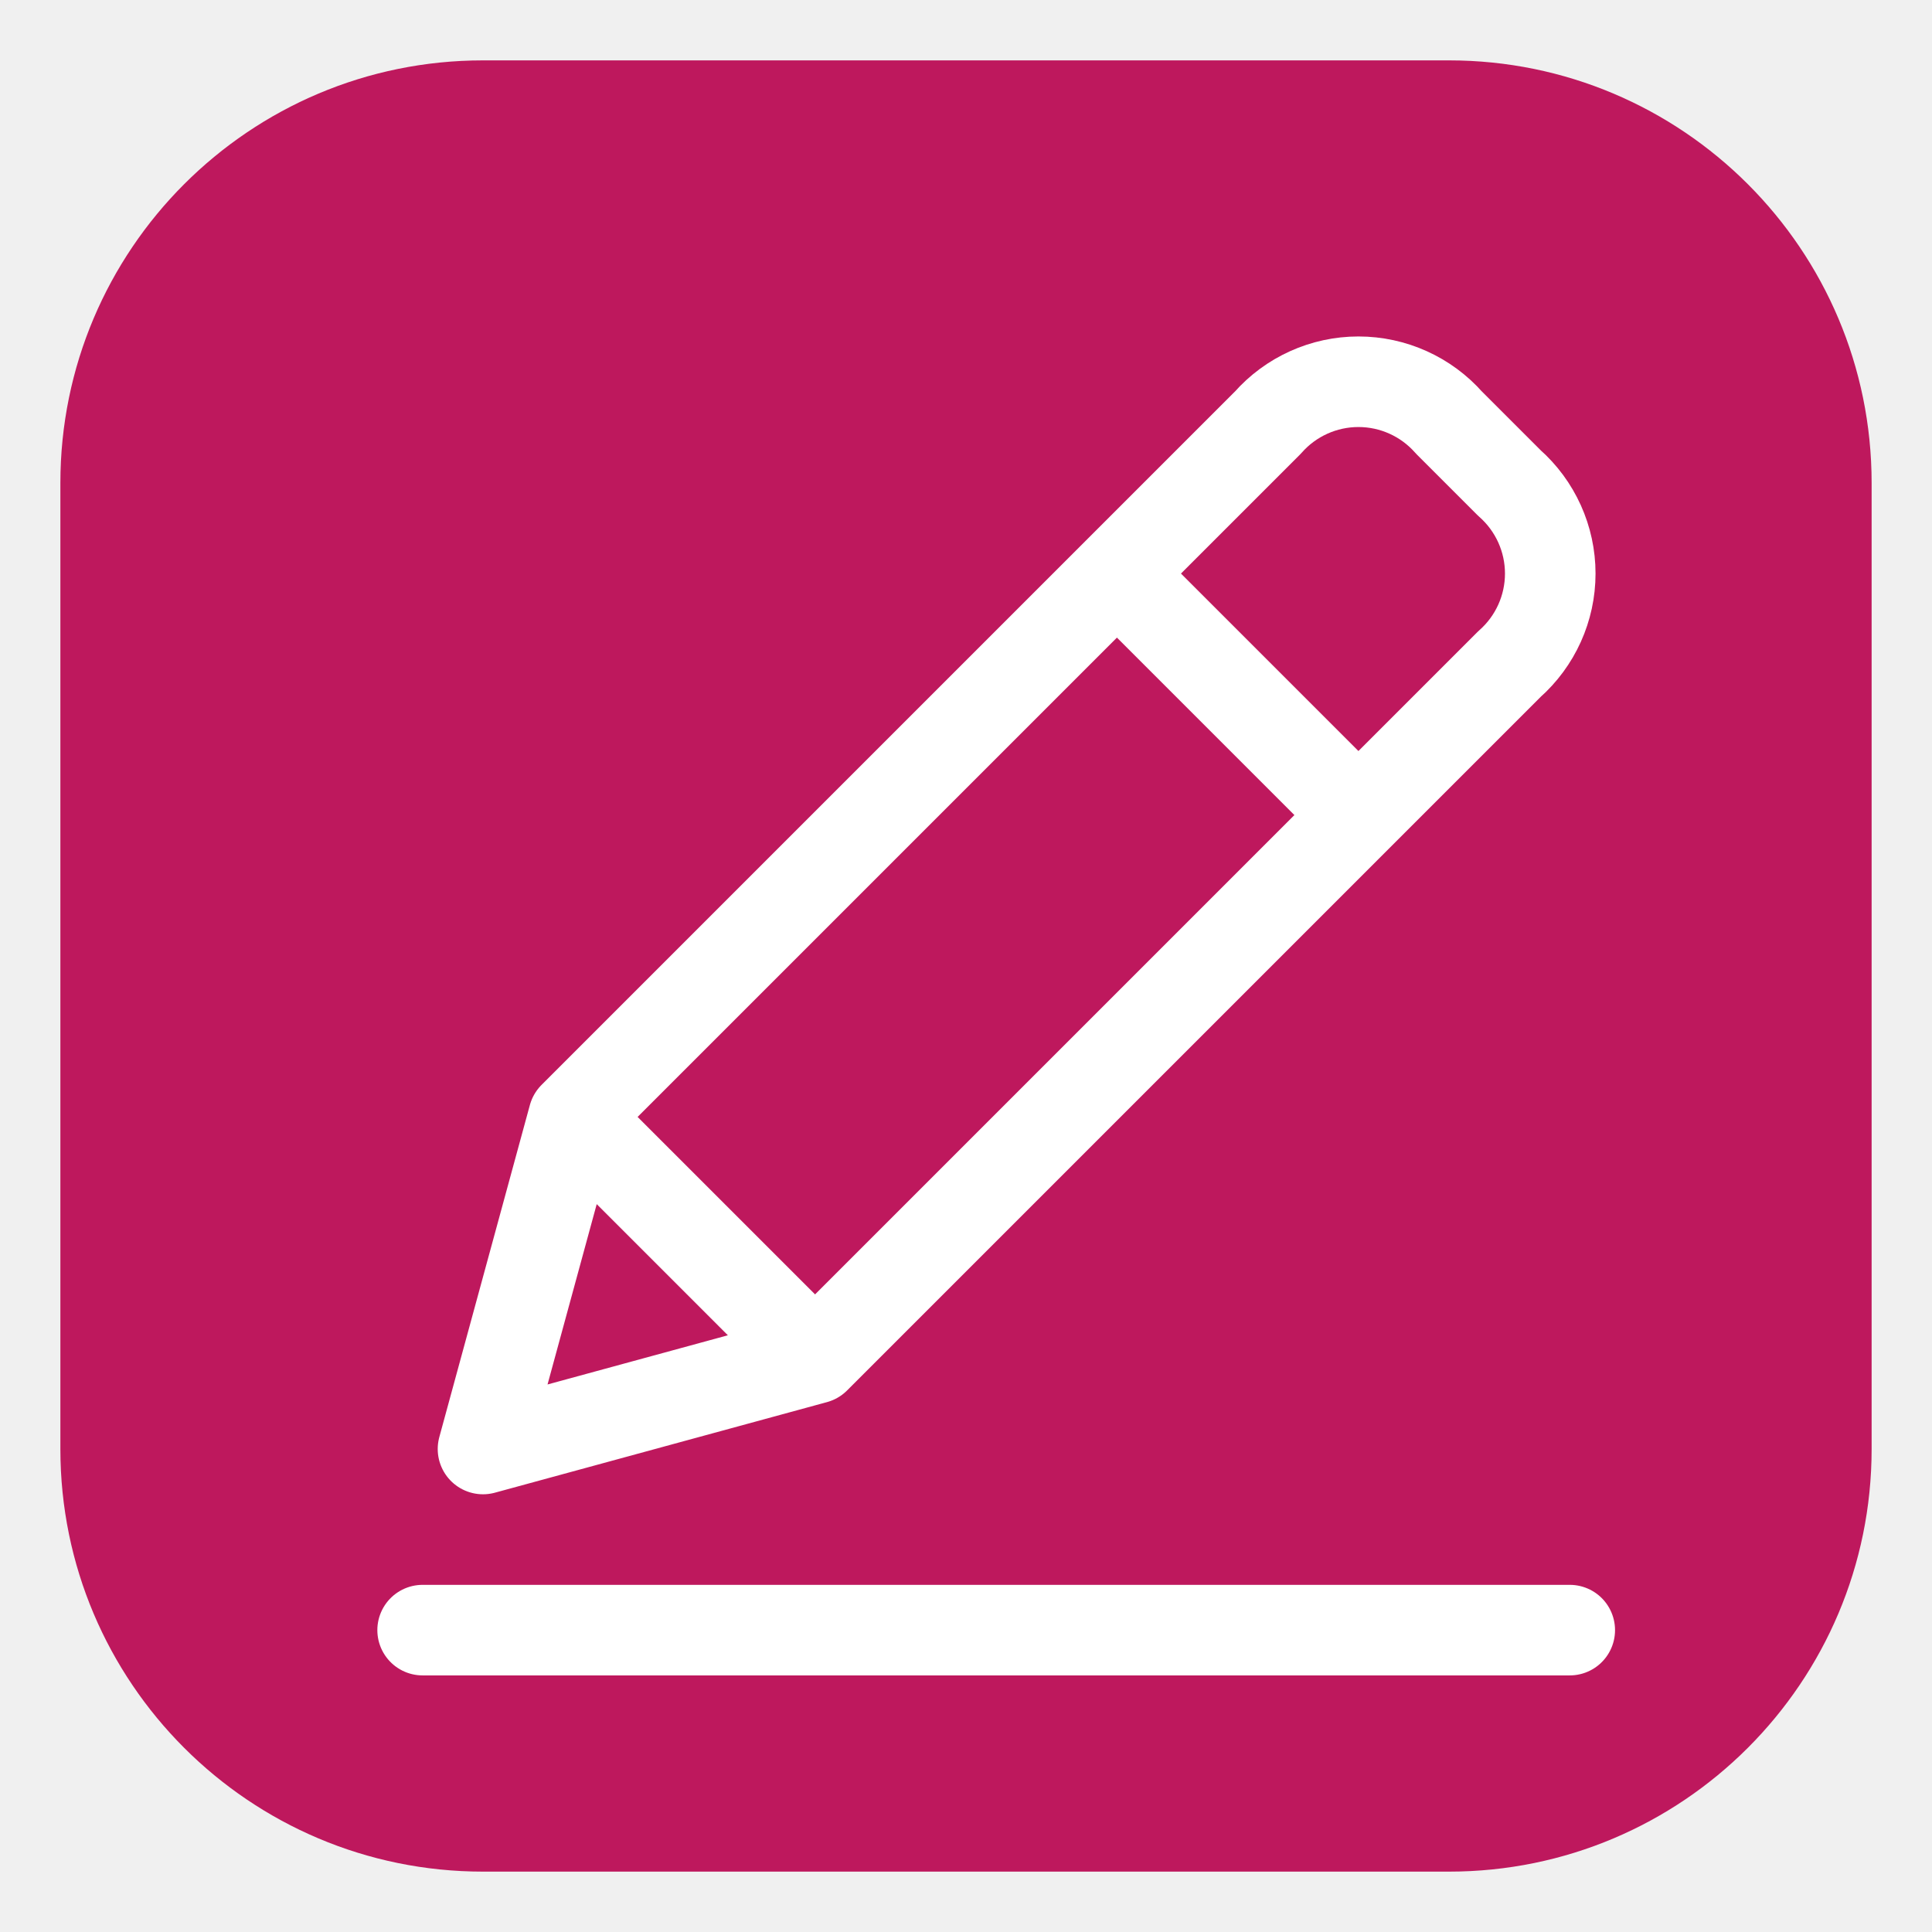
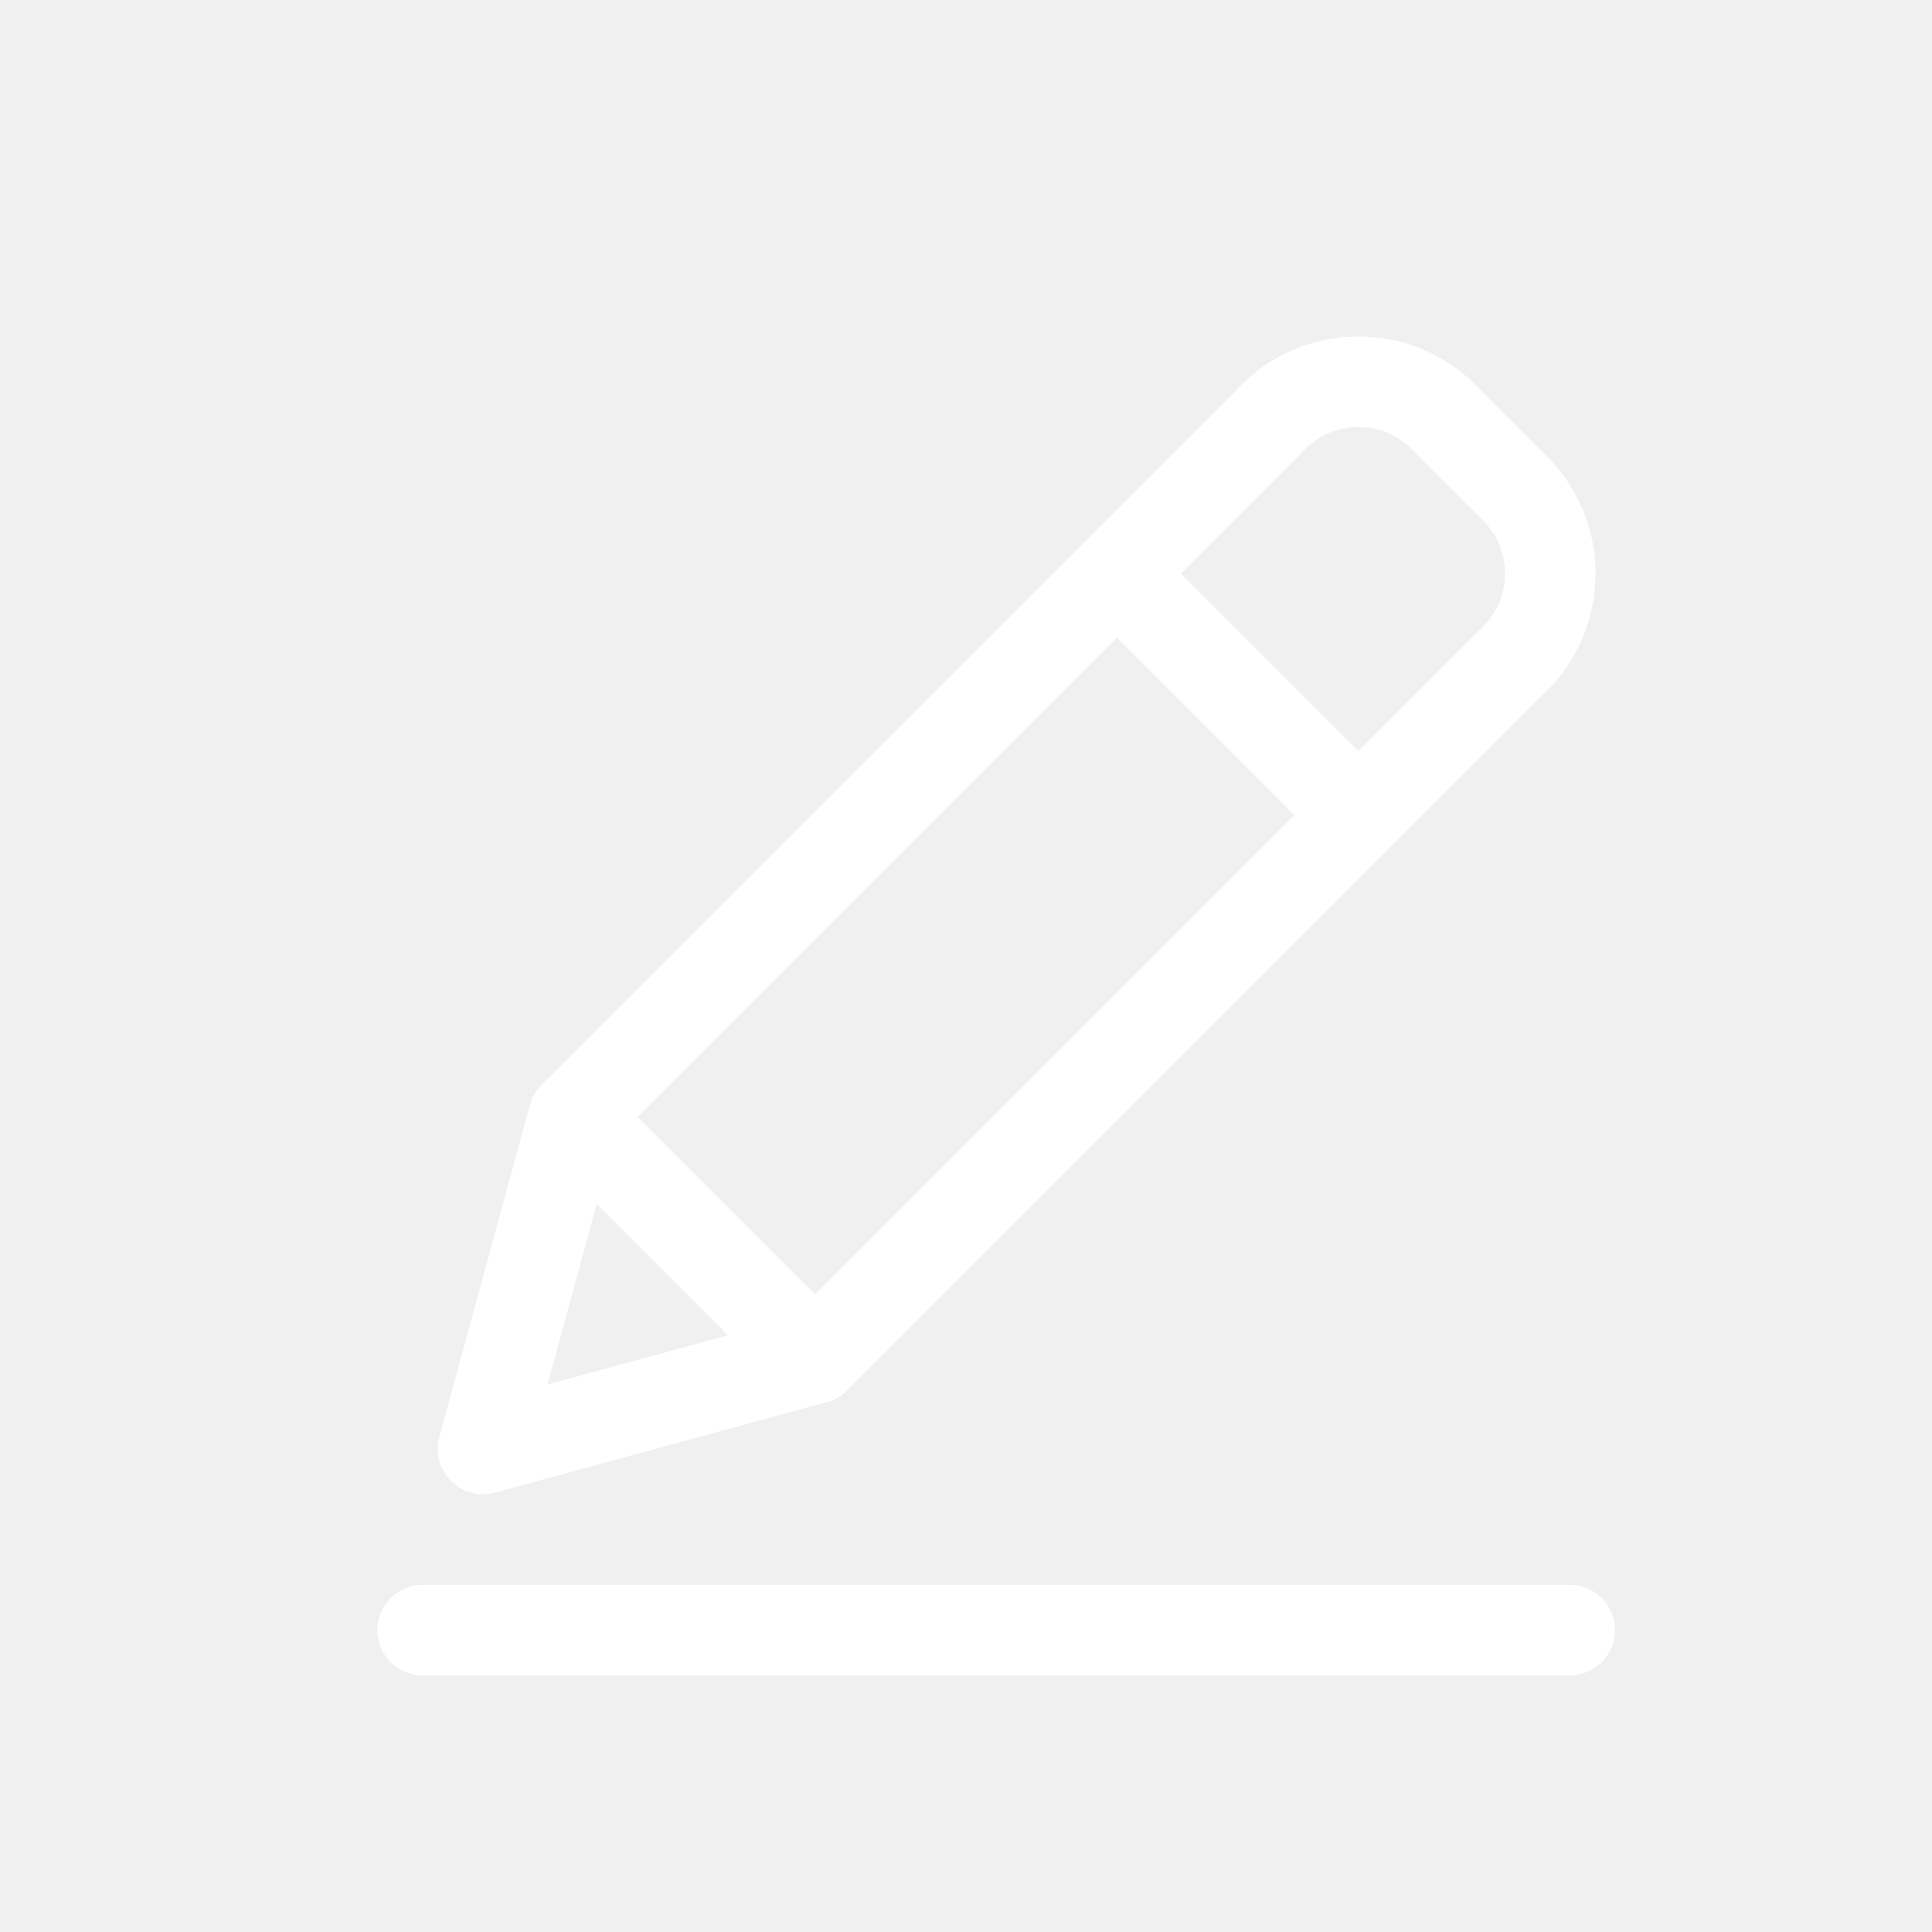
<svg xmlns="http://www.w3.org/2000/svg" width="64" height="64" viewBox="0 0 64 64" role="img" aria-label="Interface design">
-   <rect x="2" y="2" width="60" height="60" rx="14" fill="#BE185D" />
  <g fill="none" stroke="white" color="white" stroke-width="3" stroke-linecap="round" stroke-linejoin="round">
    <path d="m16 48 3-11 23-23a4 4 0 0 1 6 0l2 2a4 4 0 0 1 0 6L27 45zM37 19l8 8M19 37l8 8M14 54h38" />
  </g>
</svg>
